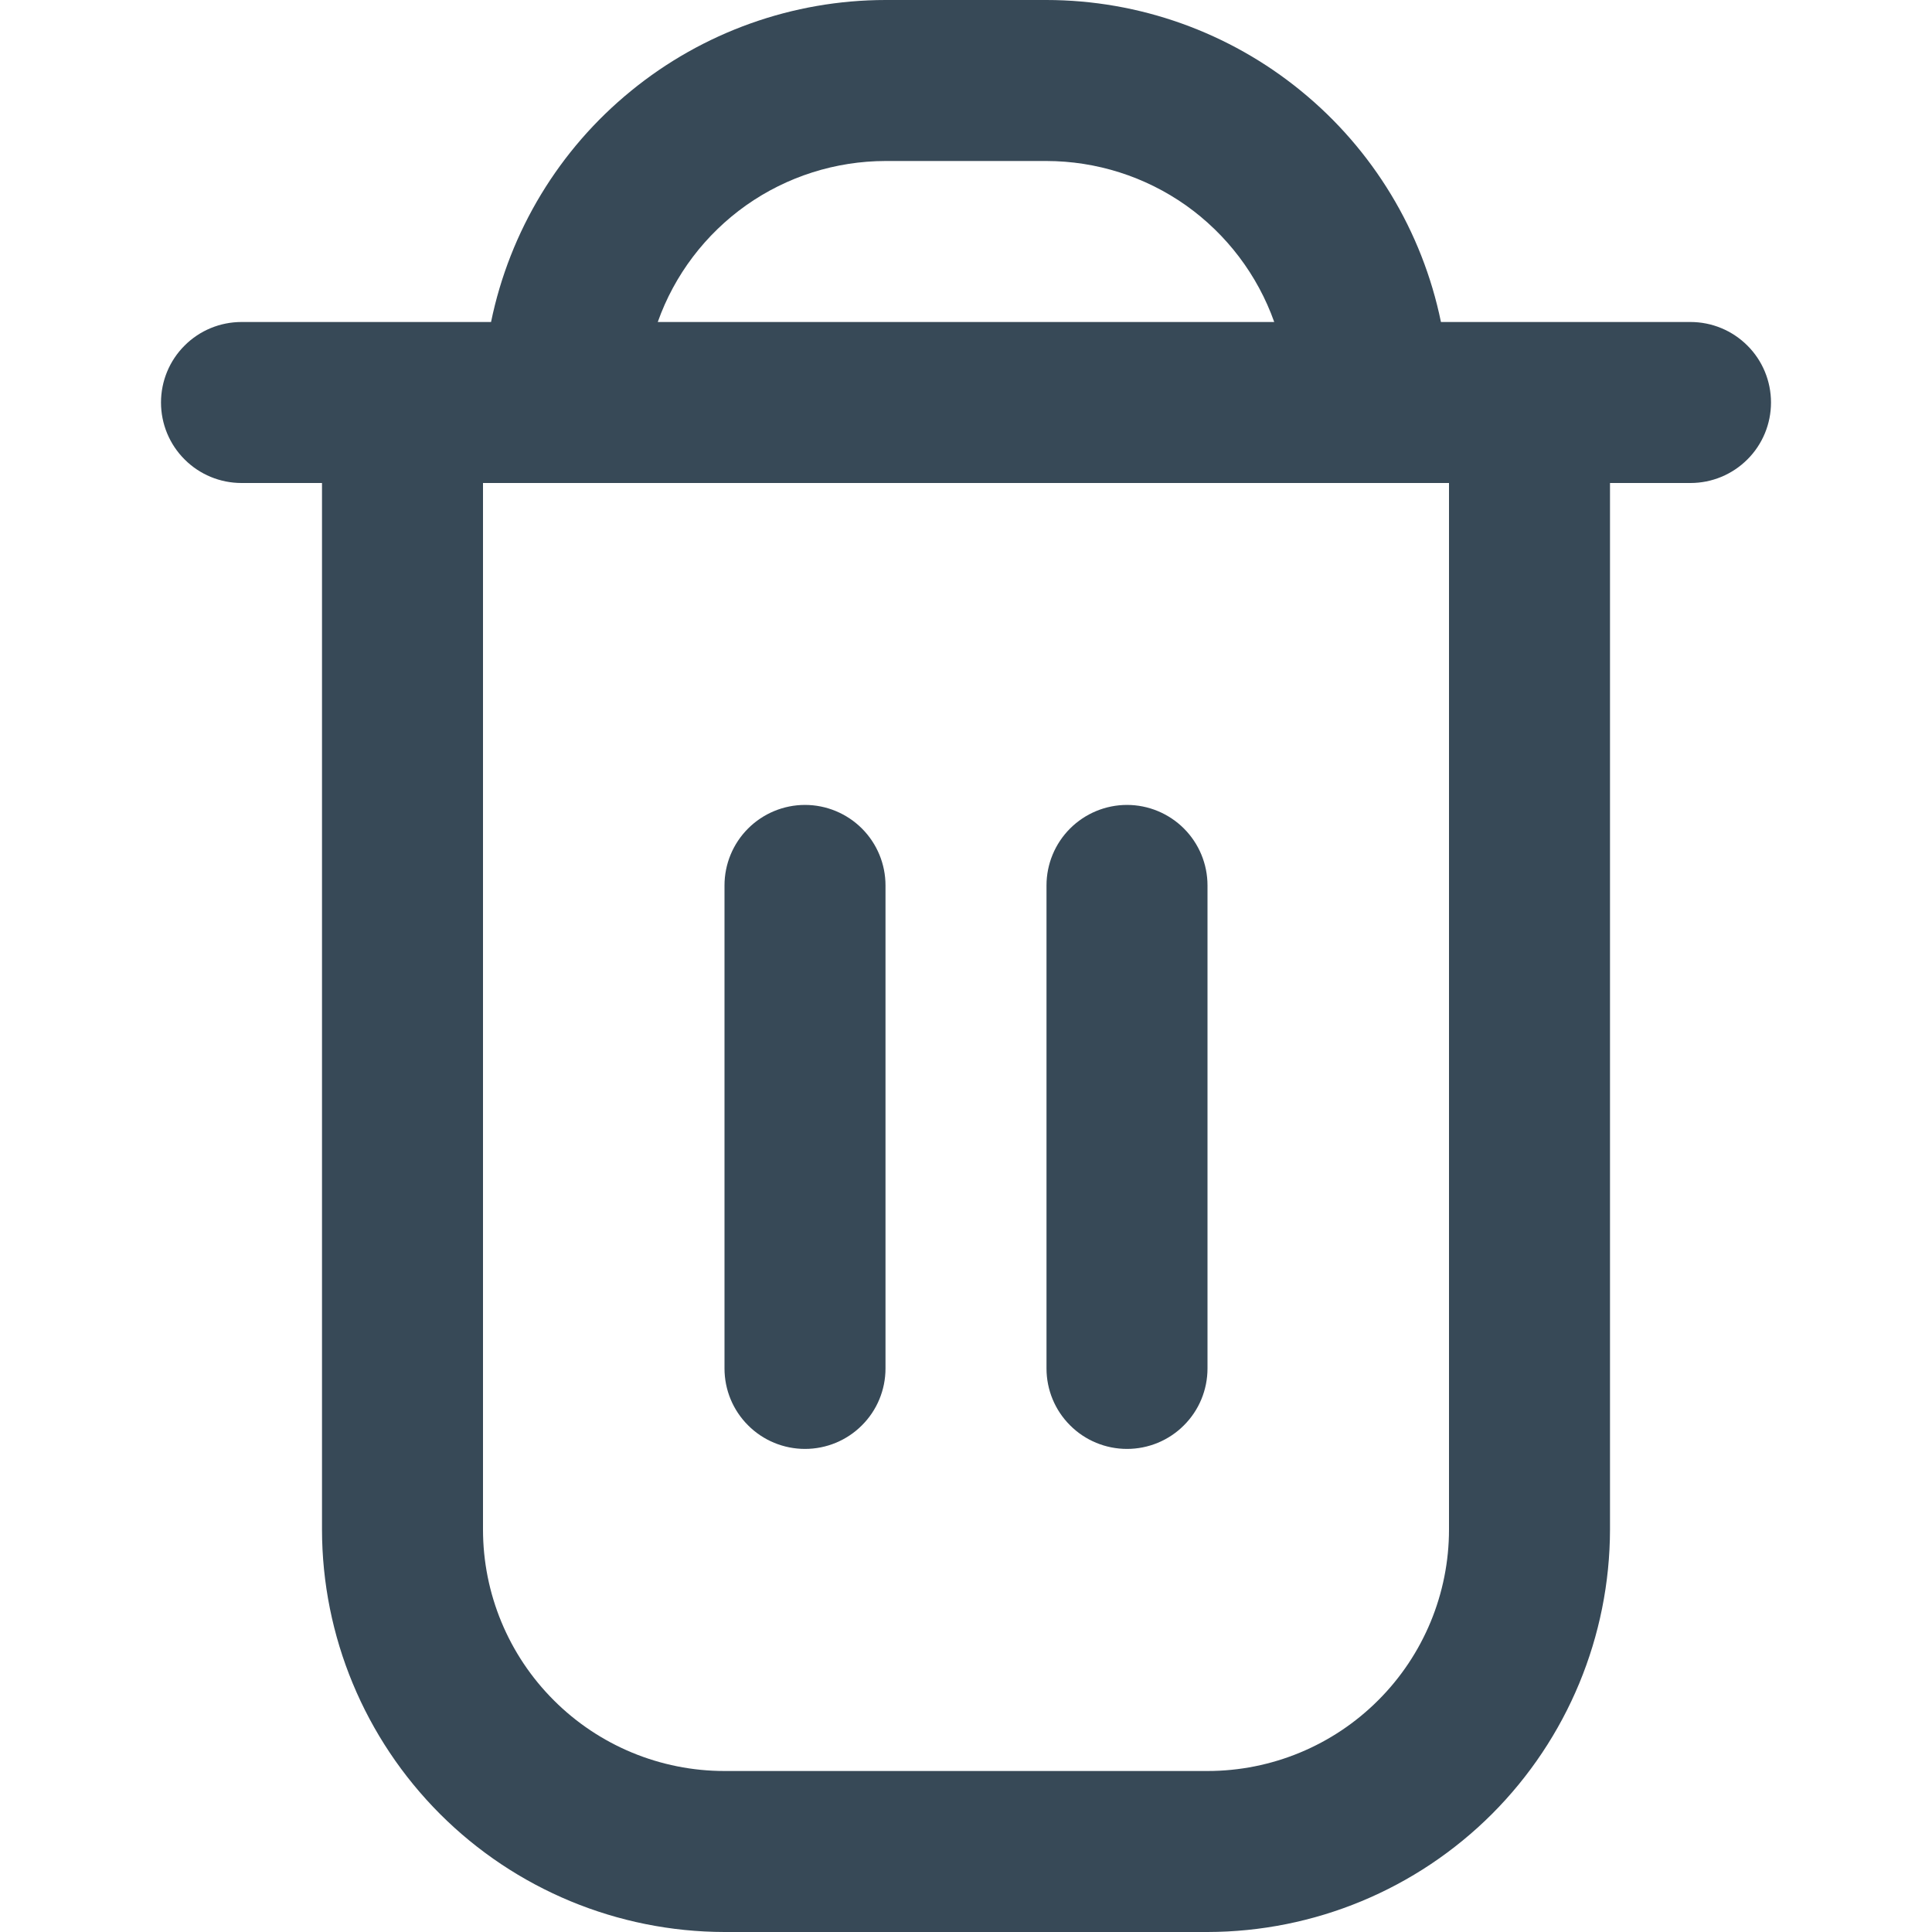
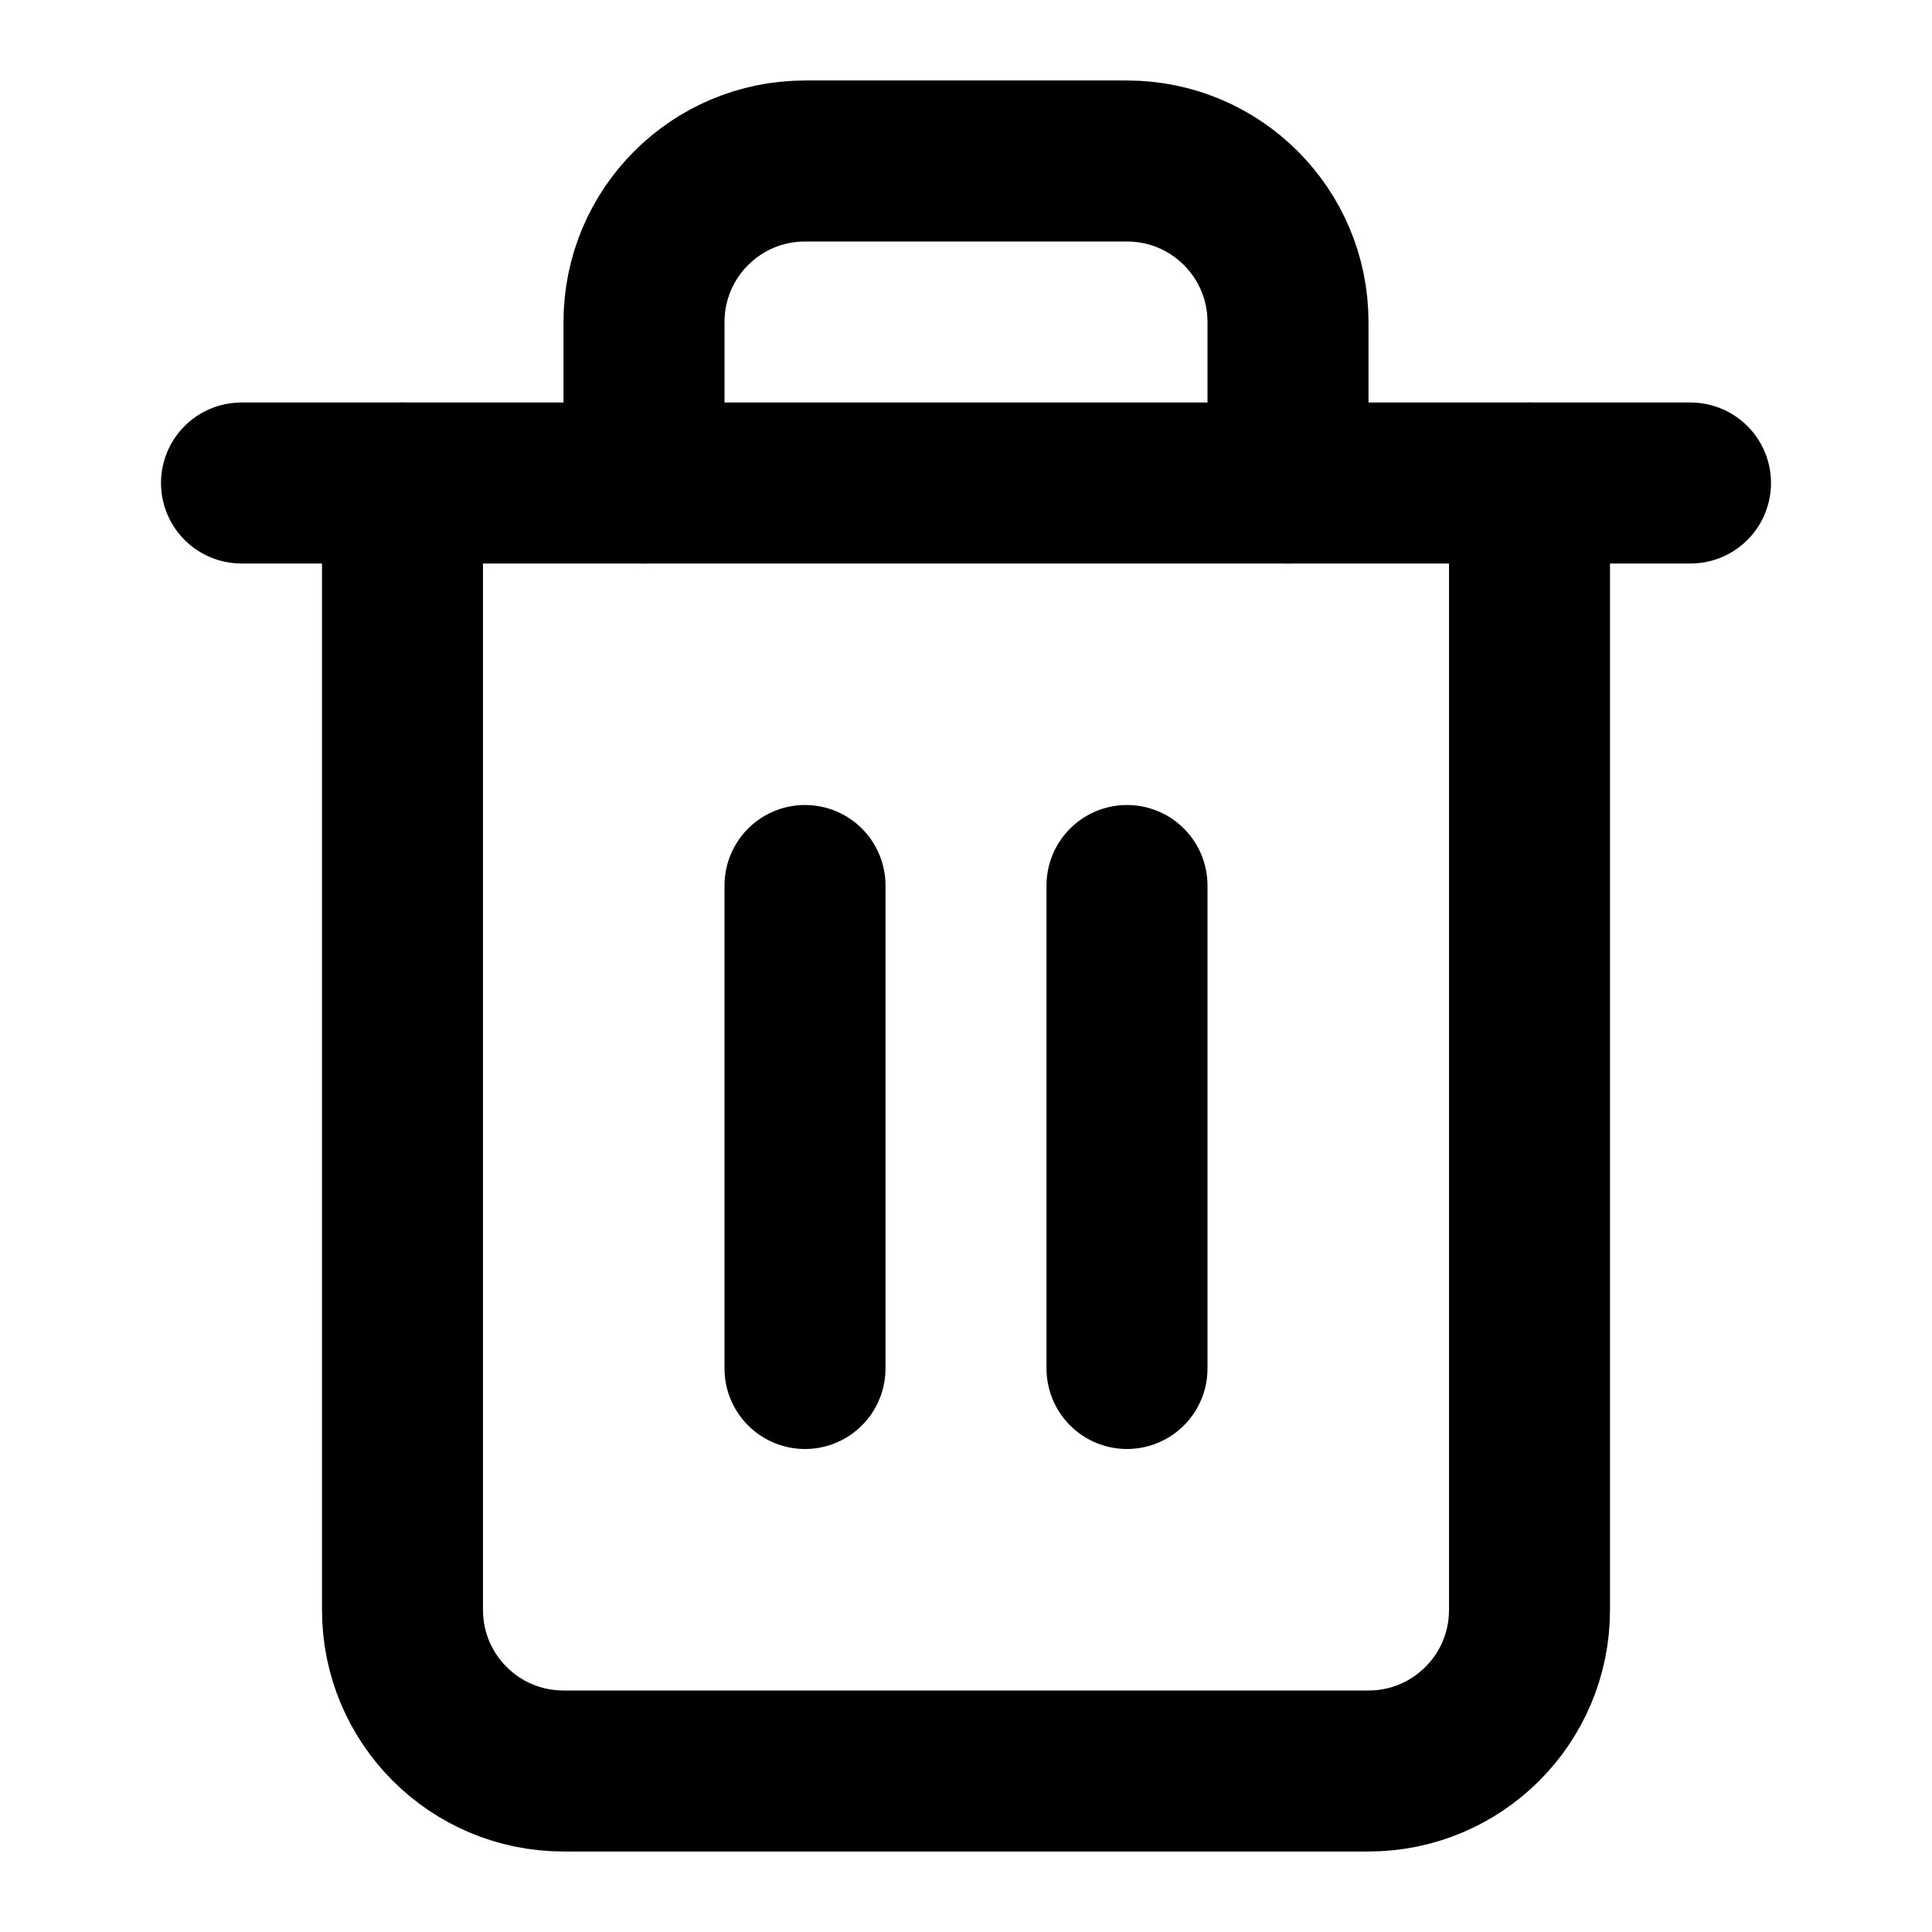
- <svg xmlns="http://www.w3.org/2000/svg" width="24" height="24" viewBox="0 0 24 24" fill="currentColor">
-   <path d="M21 4H17.9C17.668 2.871 17.054 1.857 16.161 1.129C15.269 0.4 14.152 0.001 13 0L11 0C9.848 0.001 8.731 0.4 7.839 1.129C6.946 1.857 6.332 2.871 6.1 4H3C2.735 4 2.48 4.105 2.293 4.293C2.105 4.48 2 4.735 2 5C2 5.265 2.105 5.52 2.293 5.707C2.48 5.895 2.735 6 3 6H4V19C4.001 20.326 4.529 21.596 5.466 22.534C6.403 23.471 7.674 23.998 9 24H15C16.326 23.998 17.596 23.471 18.534 22.534C19.471 21.596 19.998 20.326 20 19V6H21C21.265 6 21.519 5.895 21.707 5.707C21.895 5.52 22 5.265 22 5C22 4.735 21.895 4.48 21.707 4.293C21.519 4.105 21.265 4 21 4ZM11 2H13C13.62 2.001 14.225 2.193 14.732 2.551C15.238 2.91 15.621 3.415 15.829 4H8.171C8.378 3.415 8.762 2.91 9.268 2.551C9.775 2.193 10.38 2.001 11 2ZM18 19C18 19.796 17.684 20.559 17.121 21.121C16.559 21.684 15.796 22 15 22H9C8.204 22 7.441 21.684 6.879 21.121C6.316 20.559 6 19.796 6 19V6H18V19Z" fill="#374957" />
-   <path d="M10 17.999C10.265 17.999 10.52 17.894 10.707 17.706C10.895 17.519 11 17.265 11 16.999V10.999C11 10.734 10.895 10.48 10.707 10.292C10.52 10.105 10.265 9.999 10 9.999C9.735 9.999 9.48 10.105 9.293 10.292C9.105 10.48 9 10.734 9 10.999V16.999C9 17.265 9.105 17.519 9.293 17.706C9.48 17.894 9.735 17.999 10 17.999Z" fill="#374957" />
-   <path d="M14 17.999C14.265 17.999 14.52 17.894 14.707 17.706C14.895 17.519 15 17.265 15 16.999V10.999C15 10.734 14.895 10.48 14.707 10.292C14.52 10.105 14.265 9.999 14 9.999C13.735 9.999 13.48 10.105 13.293 10.292C13.105 10.48 13 10.734 13 10.999V16.999C13 17.265 13.105 17.519 13.293 17.706C13.48 17.894 13.735 17.999 14 17.999Z" fill="#374957" />
+ <svg xmlns="http://www.w3.org/2000/svg" viewBox="0 0 24 24" fill="none" stroke="currentColor" stroke-width="2" stroke-linecap="round" stroke-linejoin="round">
+   <path d="M10 11v6" />
+   <path d="M14 11v6" />
+   <path d="M19 6v14a2 2 0 0 1-2 2H7a2 2 0 0 1-2-2V6" />
+   <path d="M3 6h18" />
+   <path d="M8 6V4a2 2 0 0 1 2-2h4a2 2 0 0 1 2 2v2" />
</svg>
